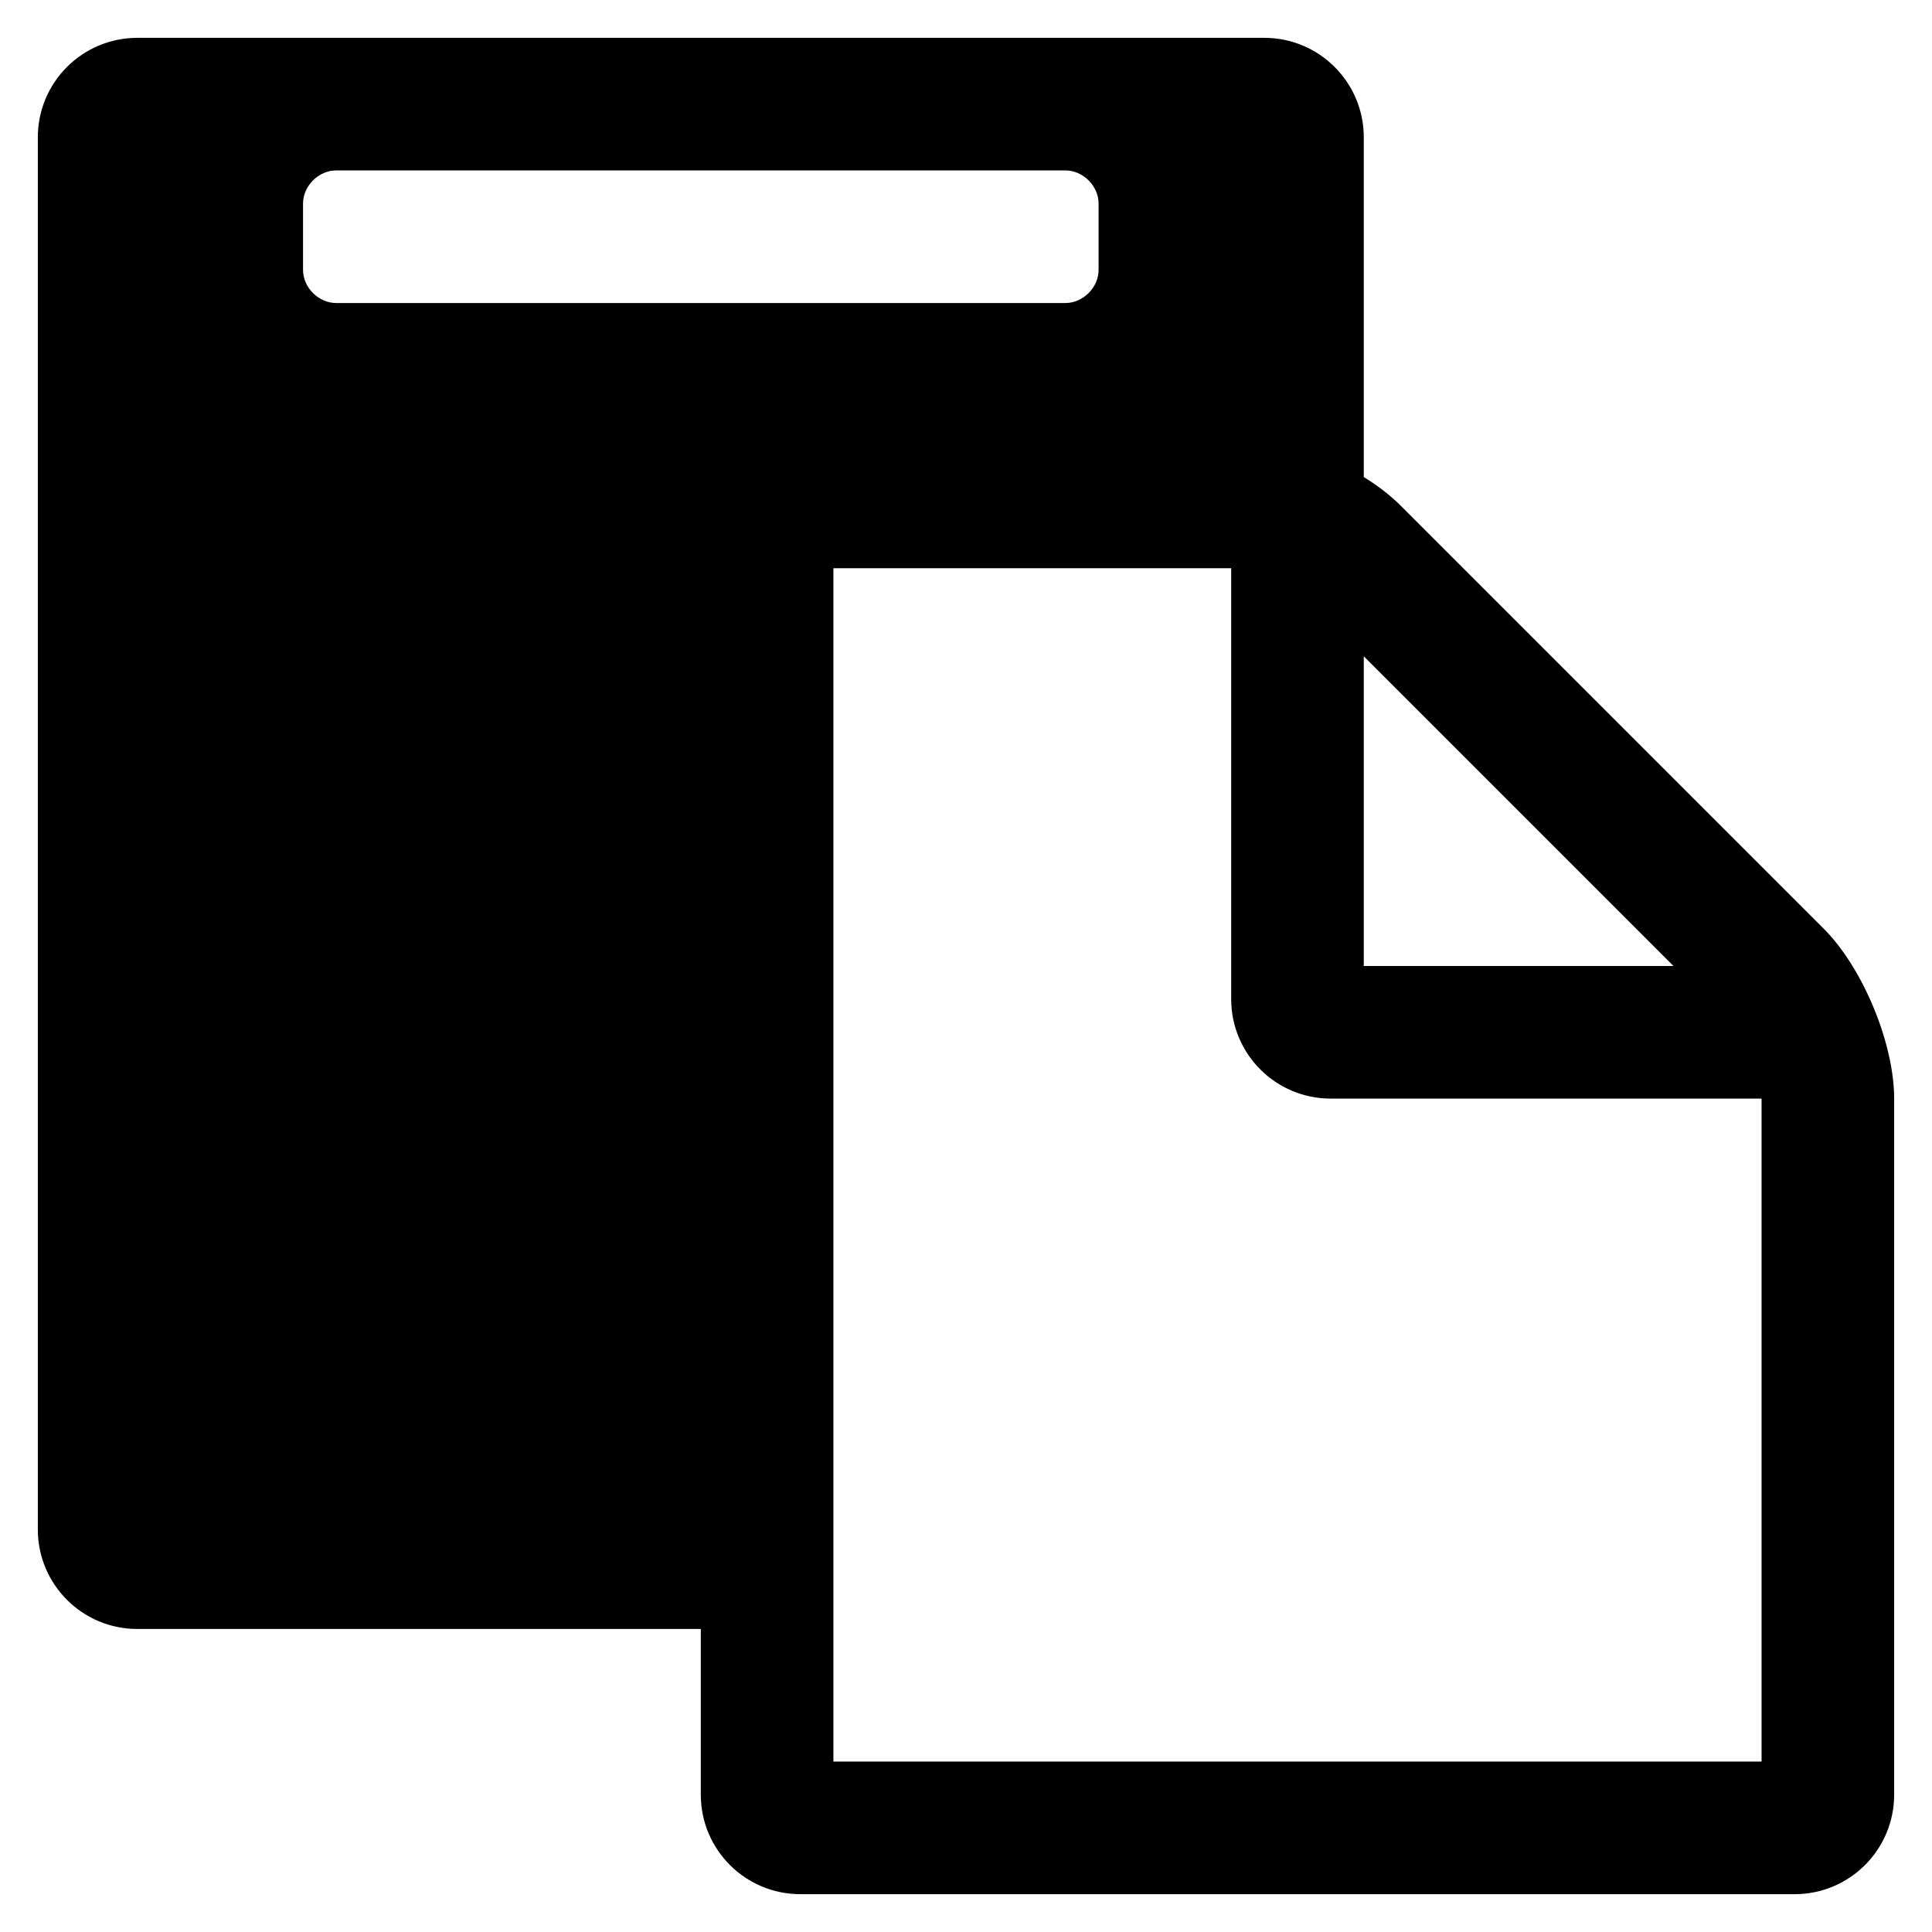
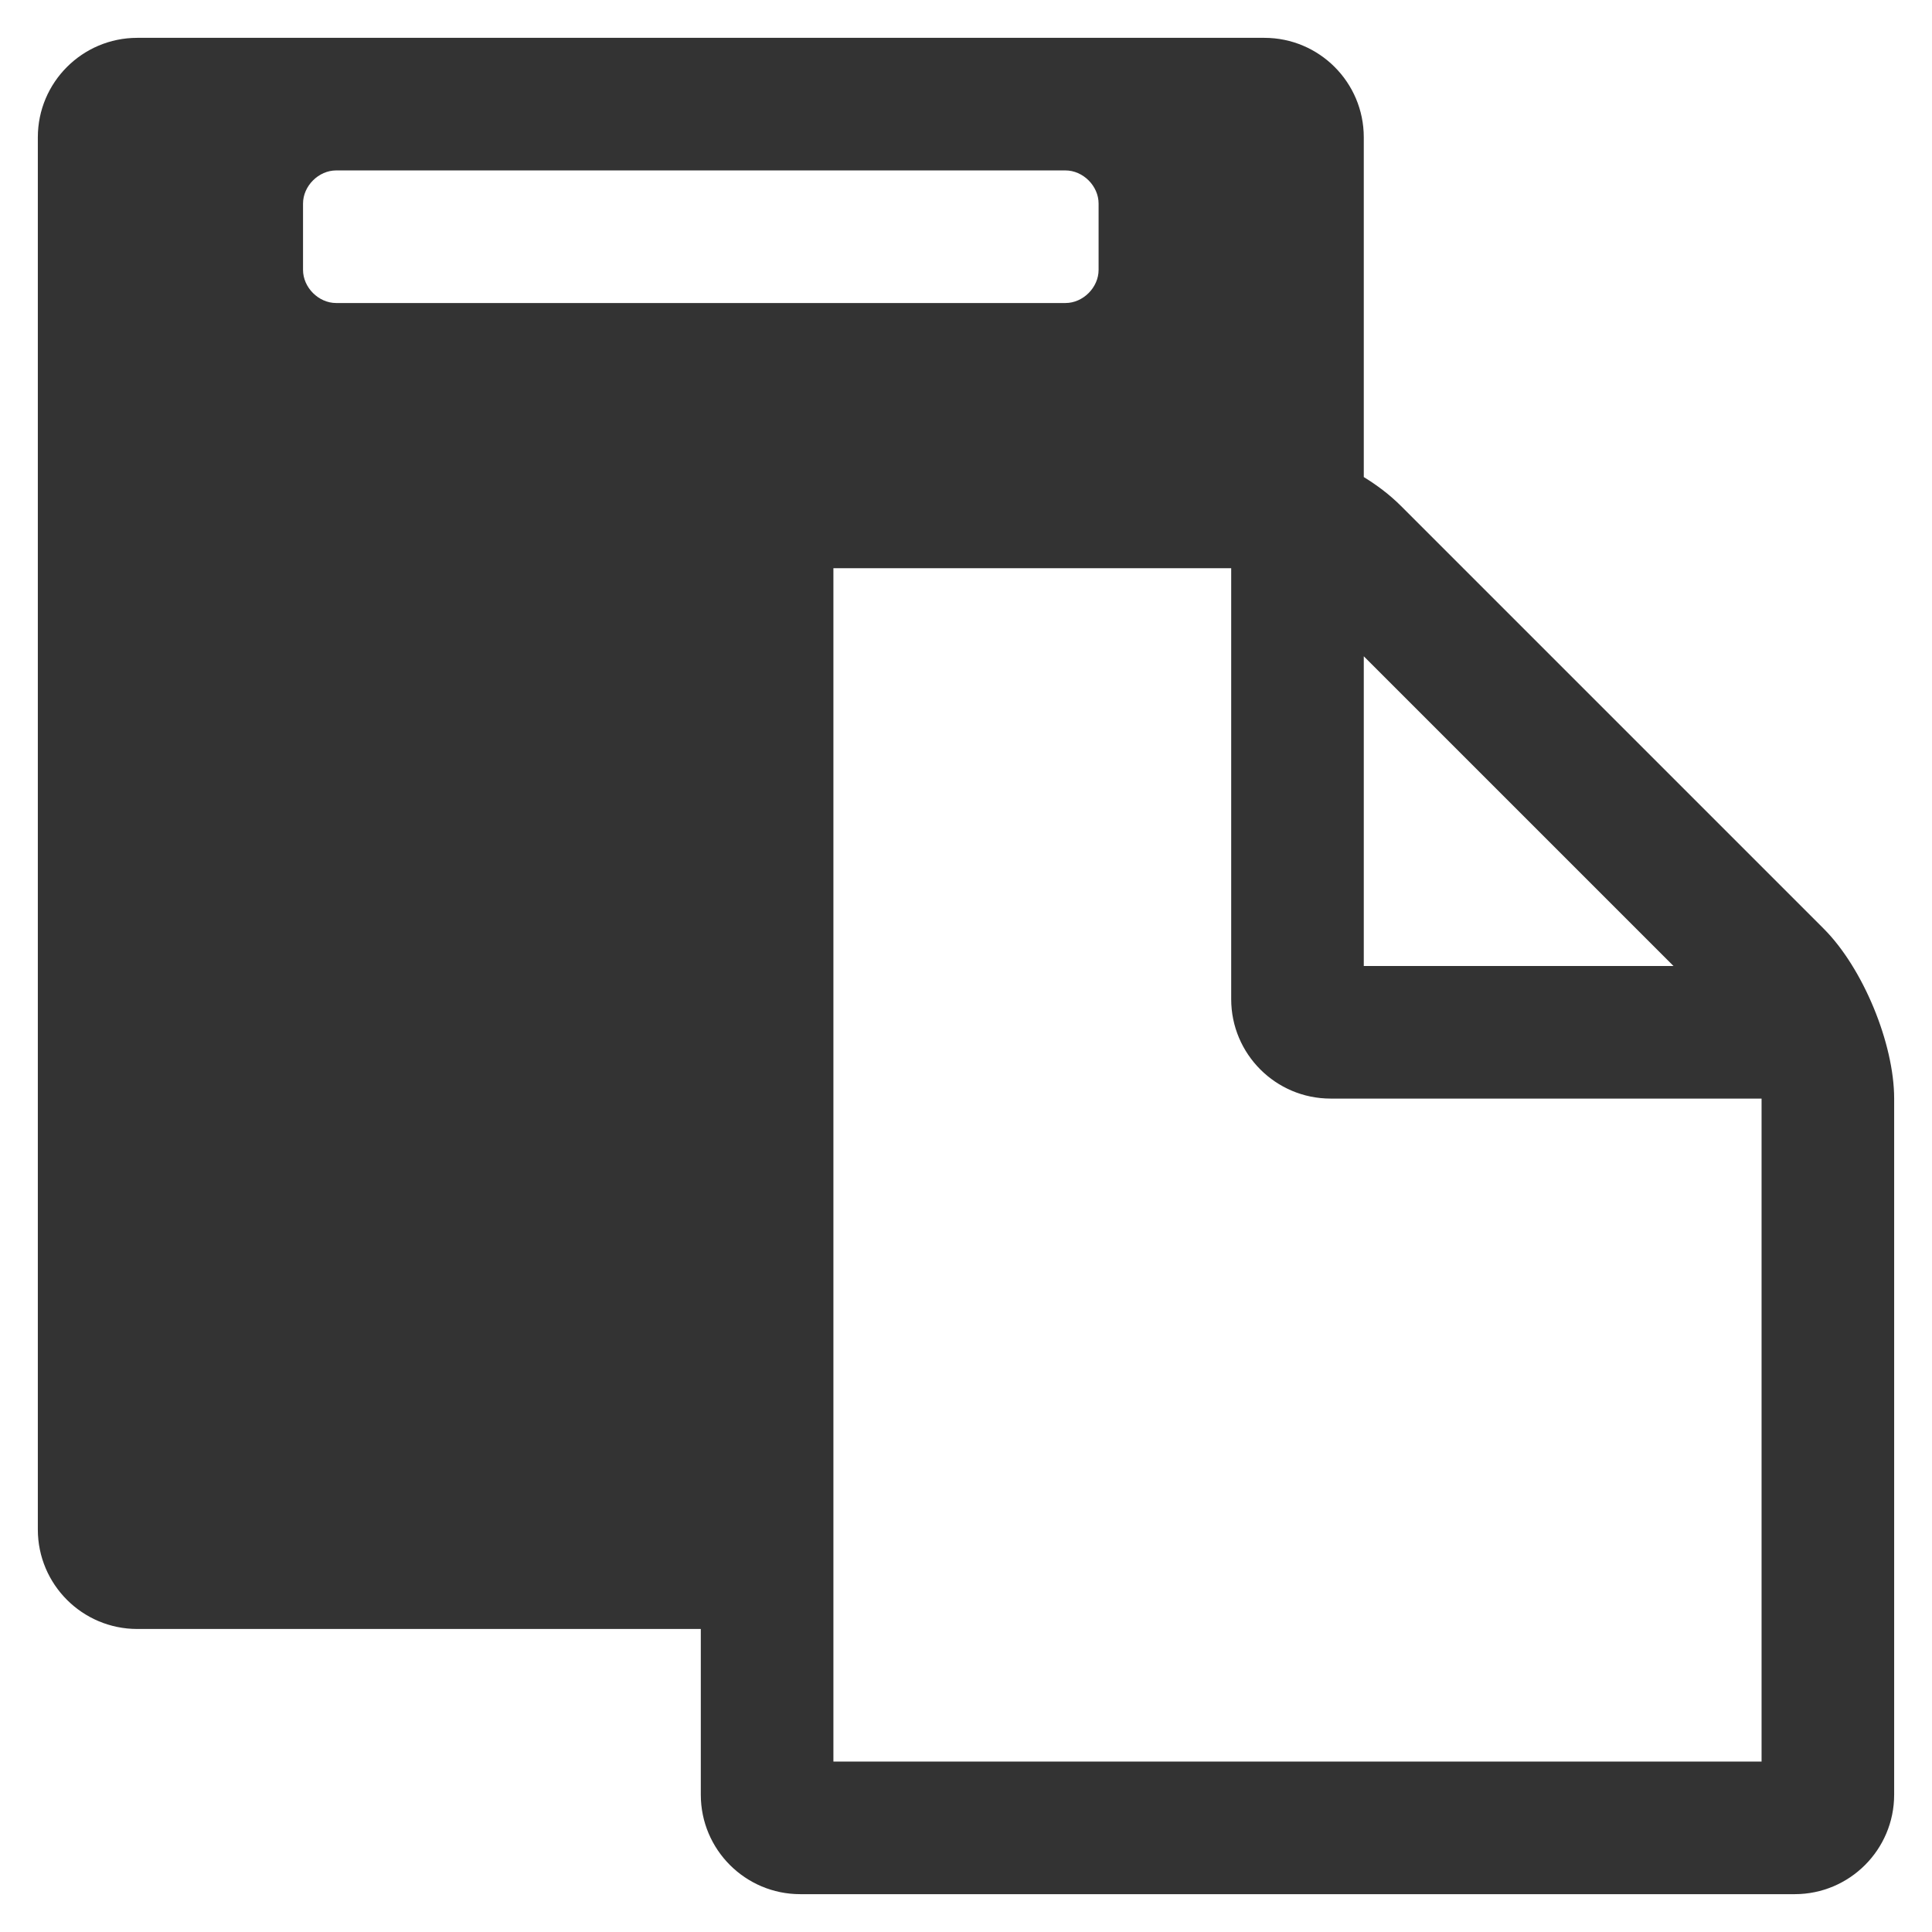
<svg xmlns="http://www.w3.org/2000/svg" width="256" height="256" viewBox="0 0 256 256" id="svg2" version="1.1">
  <defs id="defs4" />
  <g id="layer1" transform="translate(0,-796.3622)">
-     <g style="font-style:normal;font-variant:normal;font-weight:normal;font-stretch:normal;font-size:245.973px;line-height:125%;font-family:FontAwesome;-inkscape-font-specification:'FontAwesome, Normal';text-align:start;letter-spacing:0px;word-spacing:0px;writing-mode:lr-tb;text-anchor:start;fill:#000000;fill-opacity:1;stroke:none;stroke-width:1px;stroke-linecap:butt;stroke-linejoin:miter;stroke-opacity:1" id="text3649">
-       <path d="m 110.43,1029.779 0,-158.126 52.709,0 0,57.101 c 0,7.275 5.902,13.177 13.177,13.177 l 57.101,0 0,87.847 -122.987,0 z m 35.139,-197.657 c 0,2.333 -2.059,4.392 -4.392,4.392 l -96.632,0 c -2.333,0 -4.392,-2.059 -4.392,-4.392 l 0,-8.785 c 0,-2.333 2.059,-4.392 4.392,-4.392 l 96.632,0 c 2.333,0 4.392,2.059 4.392,4.392 l 0,8.785 z m 35.139,92.24 0,-41.041 41.041,41.041 -41.041,0 z m 70.278,17.57 c 0,-7.275 -4.118,-17.295 -9.334,-22.511 l -56.003,-56.003 c -1.51,-1.51 -3.157,-2.745 -4.941,-3.843 l 0,-45.022 c 0,-7.275 -5.902,-13.177 -13.177,-13.177 l -149.341,0 c -7.275,0 -13.177,5.902 -13.177,13.177 l 0,184.48 c 0,7.275 5.902,13.177 13.177,13.177 l 74.67,0 0,21.962 c 0,7.275 5.902,13.177 13.177,13.177 l 131.771,0 c 7.275,0 13.177,-5.902 13.177,-13.177 l 0,-92.24 z" style="" id="path3336" />
+     <g style="font-style:normal;font-variant:normal;font-weight:normal;font-stretch:normal;font-size:245.973px;line-height:125%;font-family:FontAwesome;-inkscape-font-specification:'FontAwesome, Normal';text-align:start;letter-spacing:0px;word-spacing:0px;writing-mode:lr-tb;text-anchor:start;fill:#333333;fill-opacity:1;stroke:none;stroke-width:1px;stroke-linecap:butt;stroke-linejoin:miter;stroke-opacity:1" id="text3649">
+       <path d="m 110.43,1029.779 0,-158.126 52.709,0 0,57.101 c 0,7.275 5.902,13.177 13.177,13.177 l 57.101,0 0,87.847 -122.987,0 z m 35.139,-197.657 c 0,2.333 -2.059,4.392 -4.392,4.392 l -96.632,0 c -2.333,0 -4.392,-2.059 -4.392,-4.392 l 0,-8.785 c 0,-2.333 2.059,-4.392 4.392,-4.392 l 96.632,0 c 2.333,0 4.392,2.059 4.392,4.392 l 0,8.785 z m 35.139,92.24 0,-41.041 41.041,41.041 -41.041,0 z m 70.278,17.57 c 0,-7.275 -4.118,-17.295 -9.334,-22.511 l -56.003,-56.003 c -1.51,-1.51 -3.157,-2.745 -4.941,-3.843 l 0,-45.022 c 0,-7.275 -5.902,-13.177 -13.177,-13.177 l -149.341,0 c -7.275,0 -13.177,5.902 -13.177,13.177 l 0,184.48 c 0,7.275 5.902,13.177 13.177,13.177 l 74.67,0 0,21.962 c 0,7.275 5.902,13.177 13.177,13.177 l 131.771,0 c 7.275,0 13.177,-5.902 13.177,-13.177 l 0,-92.24 z" style="fill:#333333;fill-opacity:1" id="path3336" />
    </g>
  </g>
</svg>
